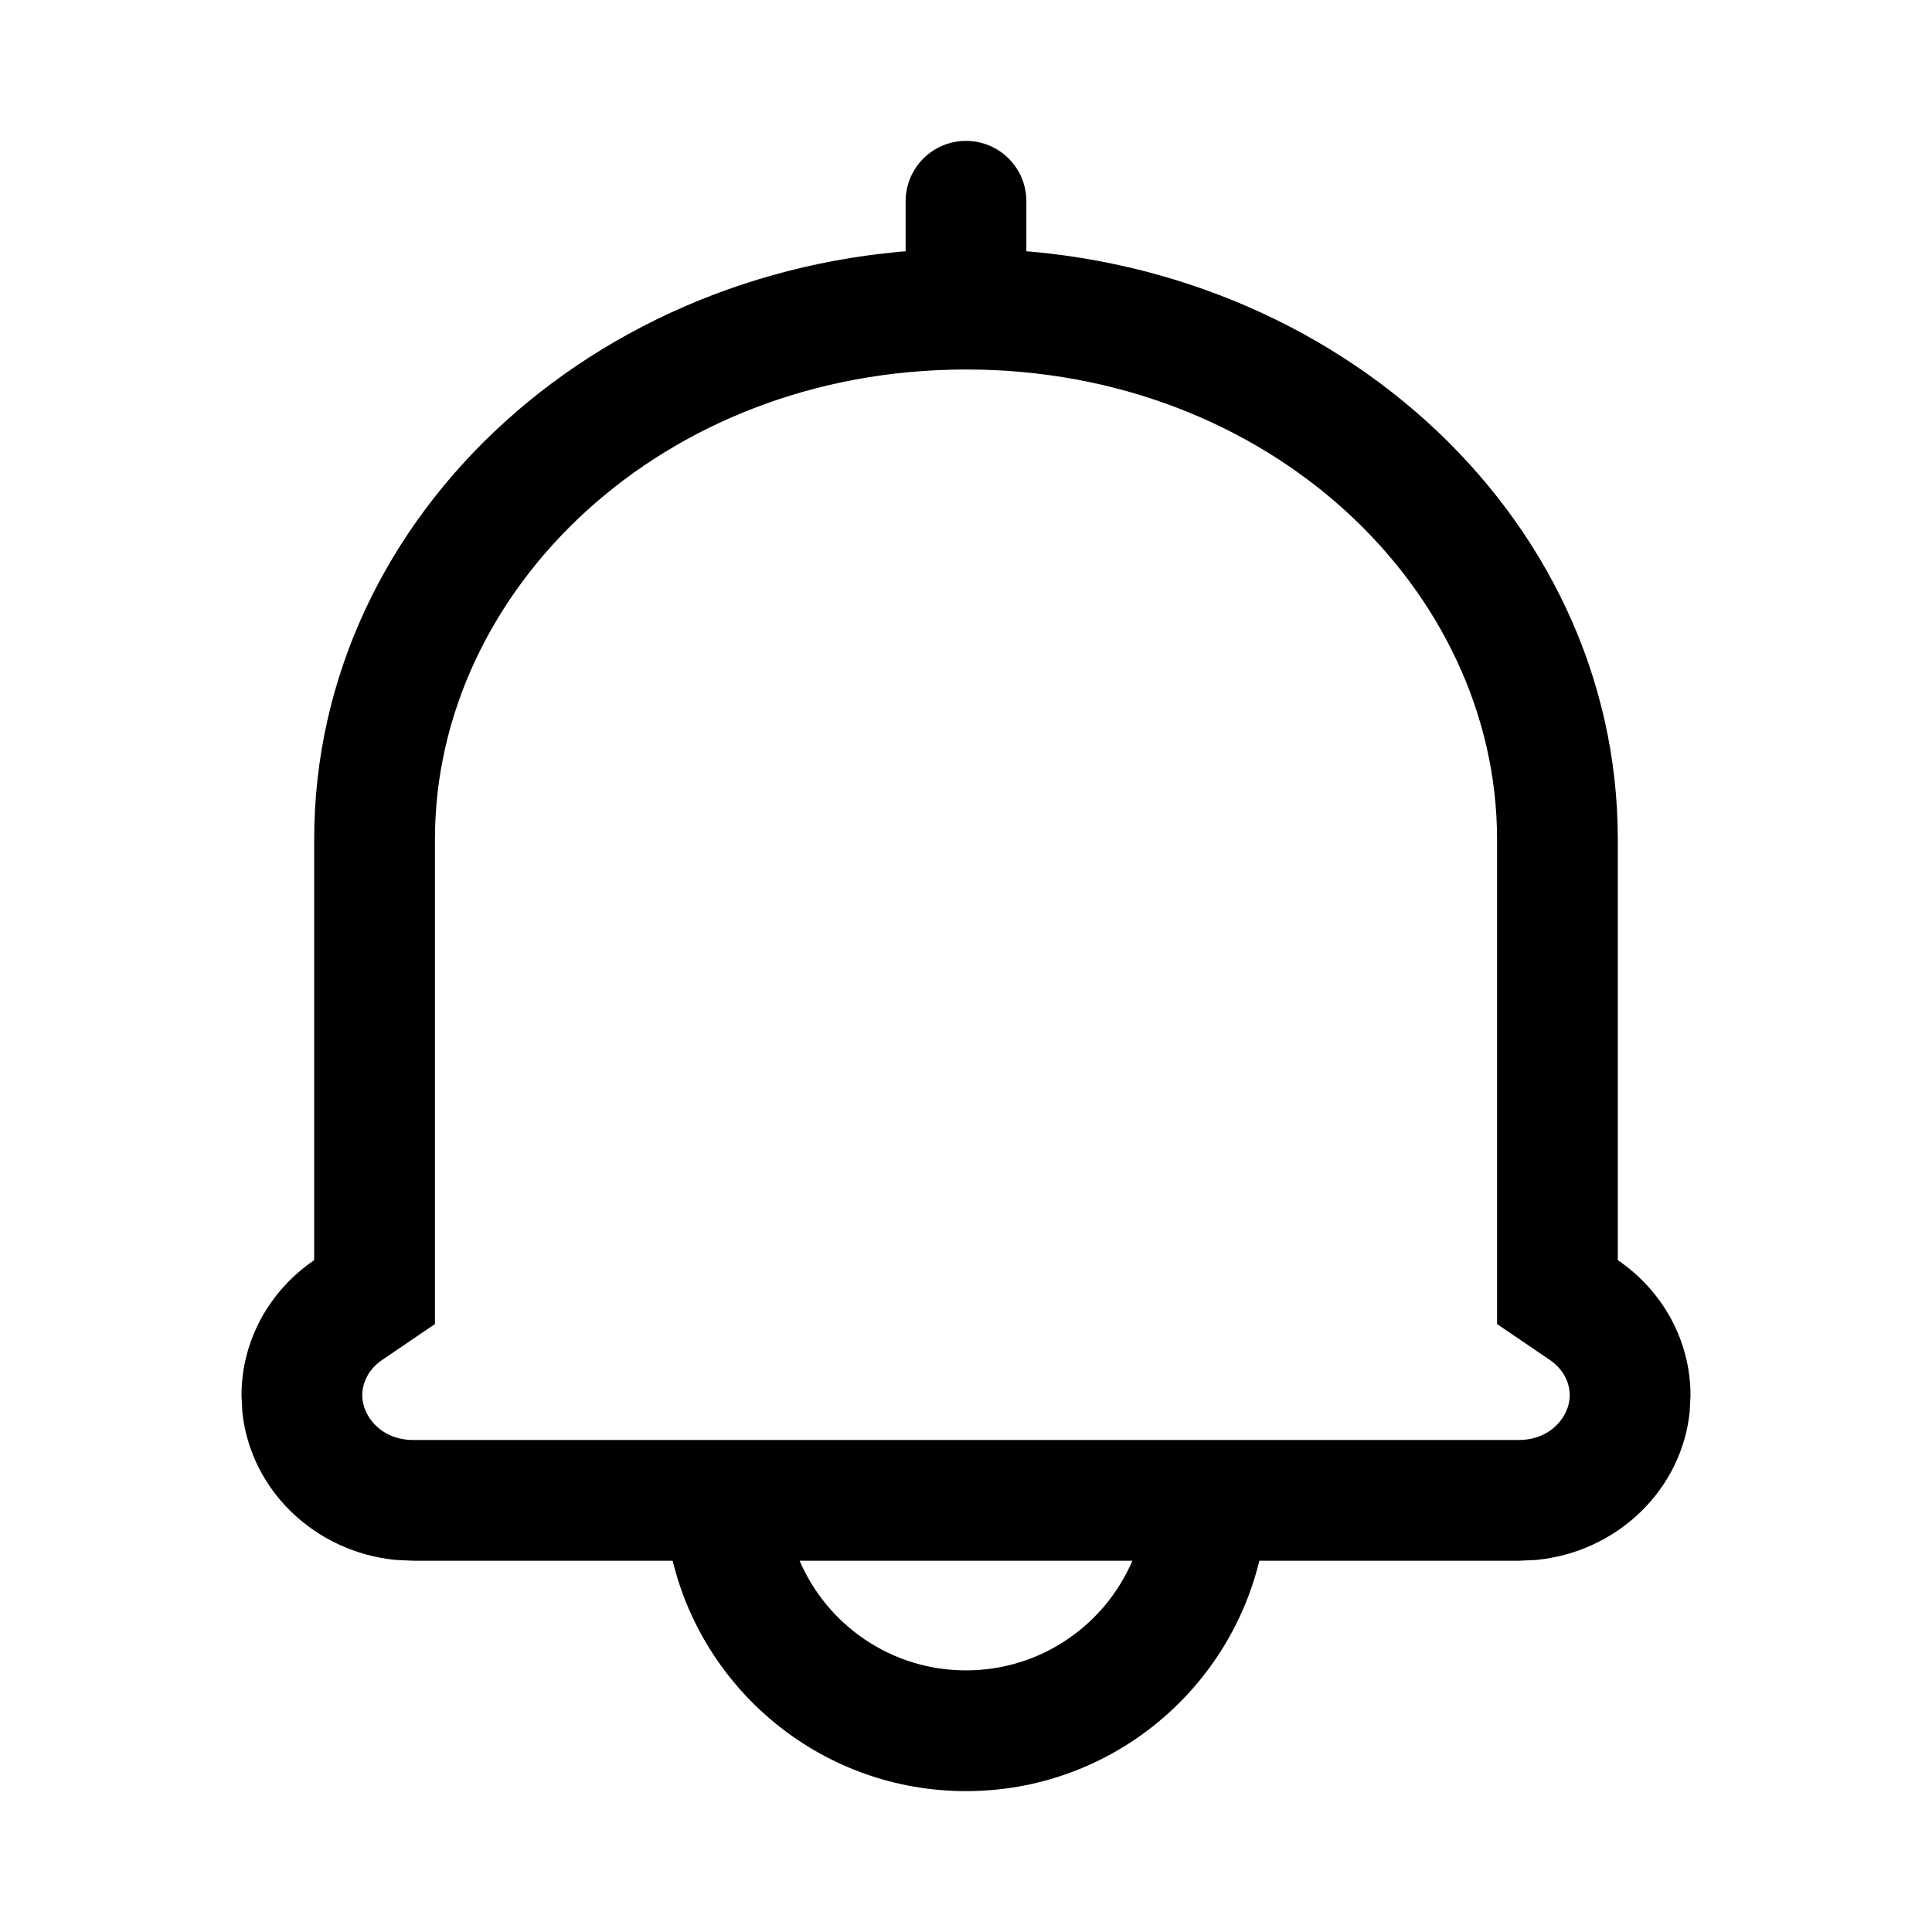
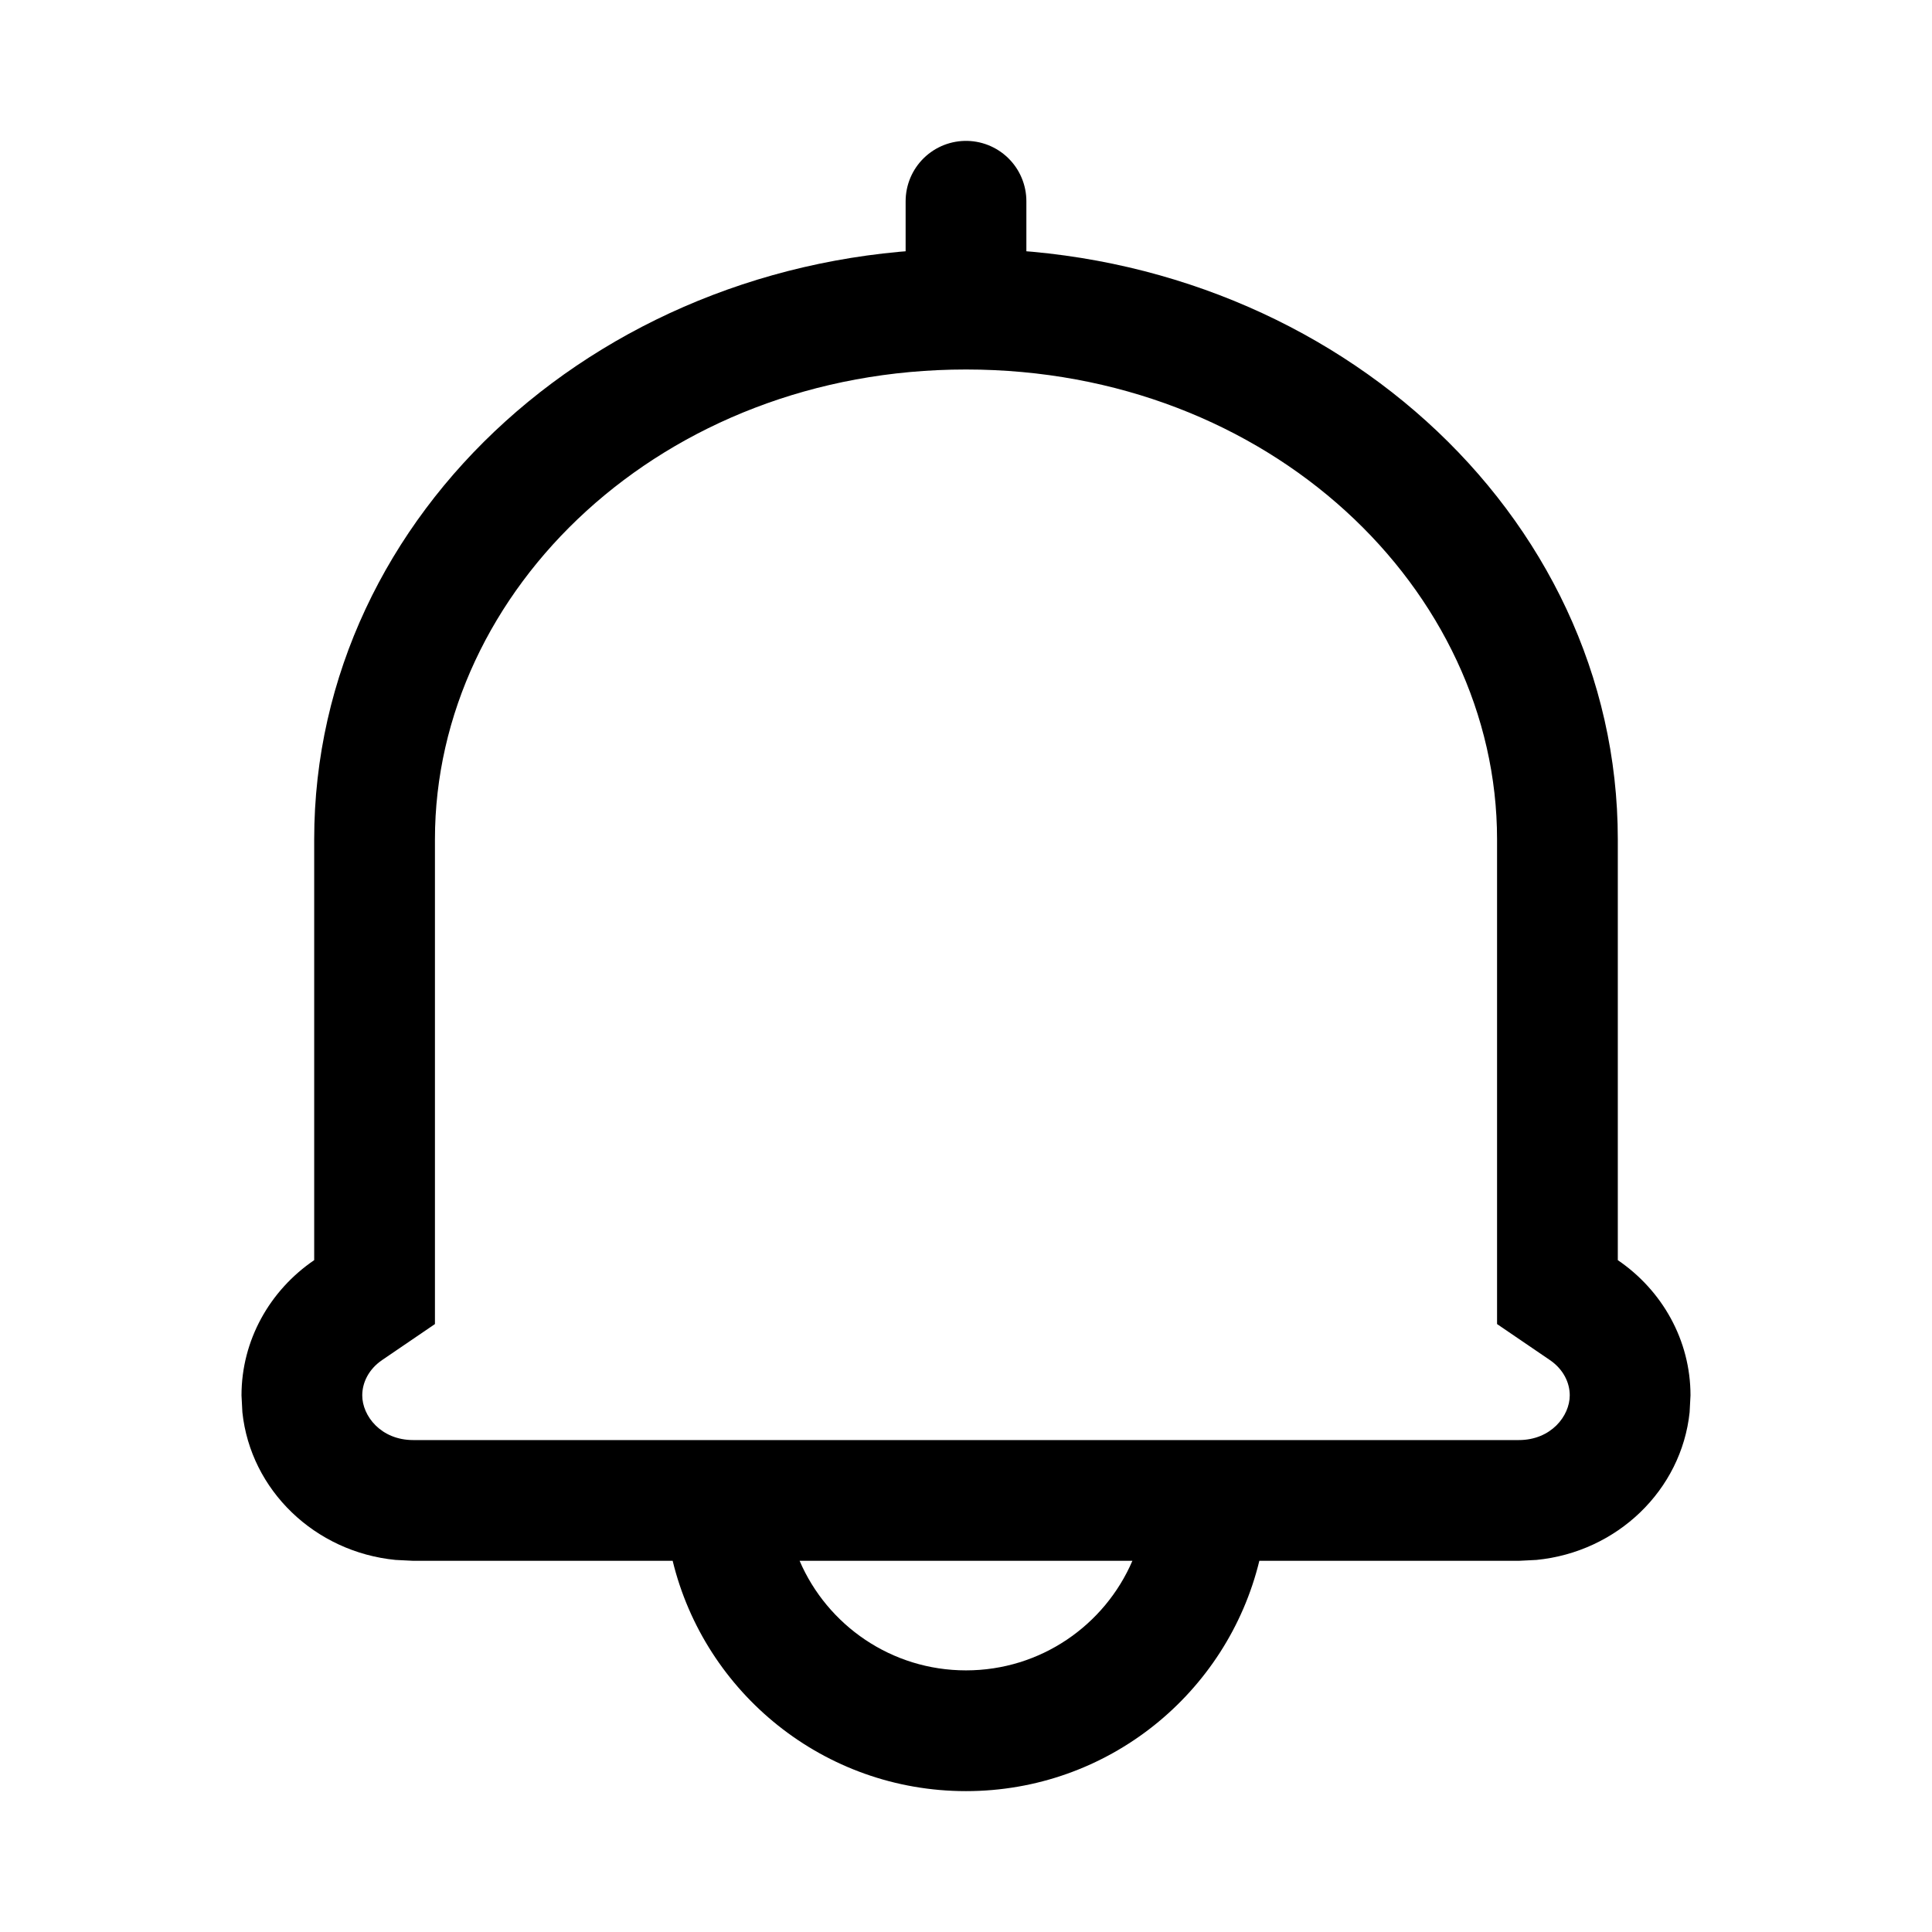
<svg xmlns="http://www.w3.org/2000/svg" width="24" height="24" viewBox="0 0 24 24" fill="none">
-   <g transform="translate(3 1.75)">
-     <path d="M9 1.34C13.459 1.34 17.097 4.611 17.097 8.676V13.904C17.649 14.28 18 14.899 18 15.584L17.989 15.794C17.887 16.761 17.089 17.529 16.086 17.628L15.867 17.638H12.644C12.245 19.281 10.765 20.5 9 20.5C7.235 20.5 5.755 19.281 5.356 17.638H2.133L1.914 17.628C0.911 17.529 0.113 16.761 0.011 15.794L0 15.584C0 14.899 0.351 14.28 0.903 13.904V8.676C0.903 4.611 4.541 1.34 9 1.34ZM6.933 17.638C7.277 18.439 8.073 19 9 19C9.927 19 10.723 18.439 11.067 17.638H6.933ZM9 2.84C5.224 2.84 2.403 5.578 2.403 8.676V14.698L1.747 15.144C1.581 15.257 1.5 15.424 1.5 15.584C1.5 15.838 1.731 16.138 2.133 16.138H15.867C16.269 16.138 16.5 15.838 16.5 15.584C16.5 15.424 16.419 15.257 16.253 15.144L15.597 14.698V8.676C15.597 5.578 12.776 2.84 9 2.84Z" fill="currentColor" />
-     <path d="M9 0.75L9 1.75" stroke="currentColor" stroke-width="1.5" stroke-linecap="round" />
-   </g>
+   <path d="M12 3.09C16.459 3.09 20.097 6.361 20.097 10.427V15.654C20.649 16.03 21 16.649 21 17.334L20.989 17.544C20.887 18.511 20.089 19.28 19.086 19.378L18.867 19.389H15.644C15.245 21.031 13.765 22.25 12 22.25C10.235 22.25 8.755 21.031 8.356 19.389H5.133L4.914 19.378C3.911 19.28 3.113 18.511 3.011 17.544L3 17.334C3 16.649 3.351 16.03 3.903 15.654V10.427C3.903 6.361 7.541 3.09 12 3.09ZM9.933 19.389C10.277 20.189 11.073 20.75 12 20.75C12.927 20.75 13.723 20.189 14.067 19.389H9.933ZM12 4.59C8.224 4.59 5.403 7.329 5.403 10.427V16.448L4.747 16.895C4.581 17.008 4.5 17.174 4.5 17.334C4.5 17.588 4.731 17.889 5.133 17.889H18.867C19.269 17.889 19.5 17.588 19.5 17.334C19.5 17.174 19.419 17.008 19.253 16.895L18.597 16.448V10.427C18.597 7.329 15.776 4.59 12 4.59Z" fill="currentColor" />
+   <path d="M12 2.5L12 3.5" stroke="currentColor" stroke-width="1.5" stroke-linecap="round" />
</svg>
